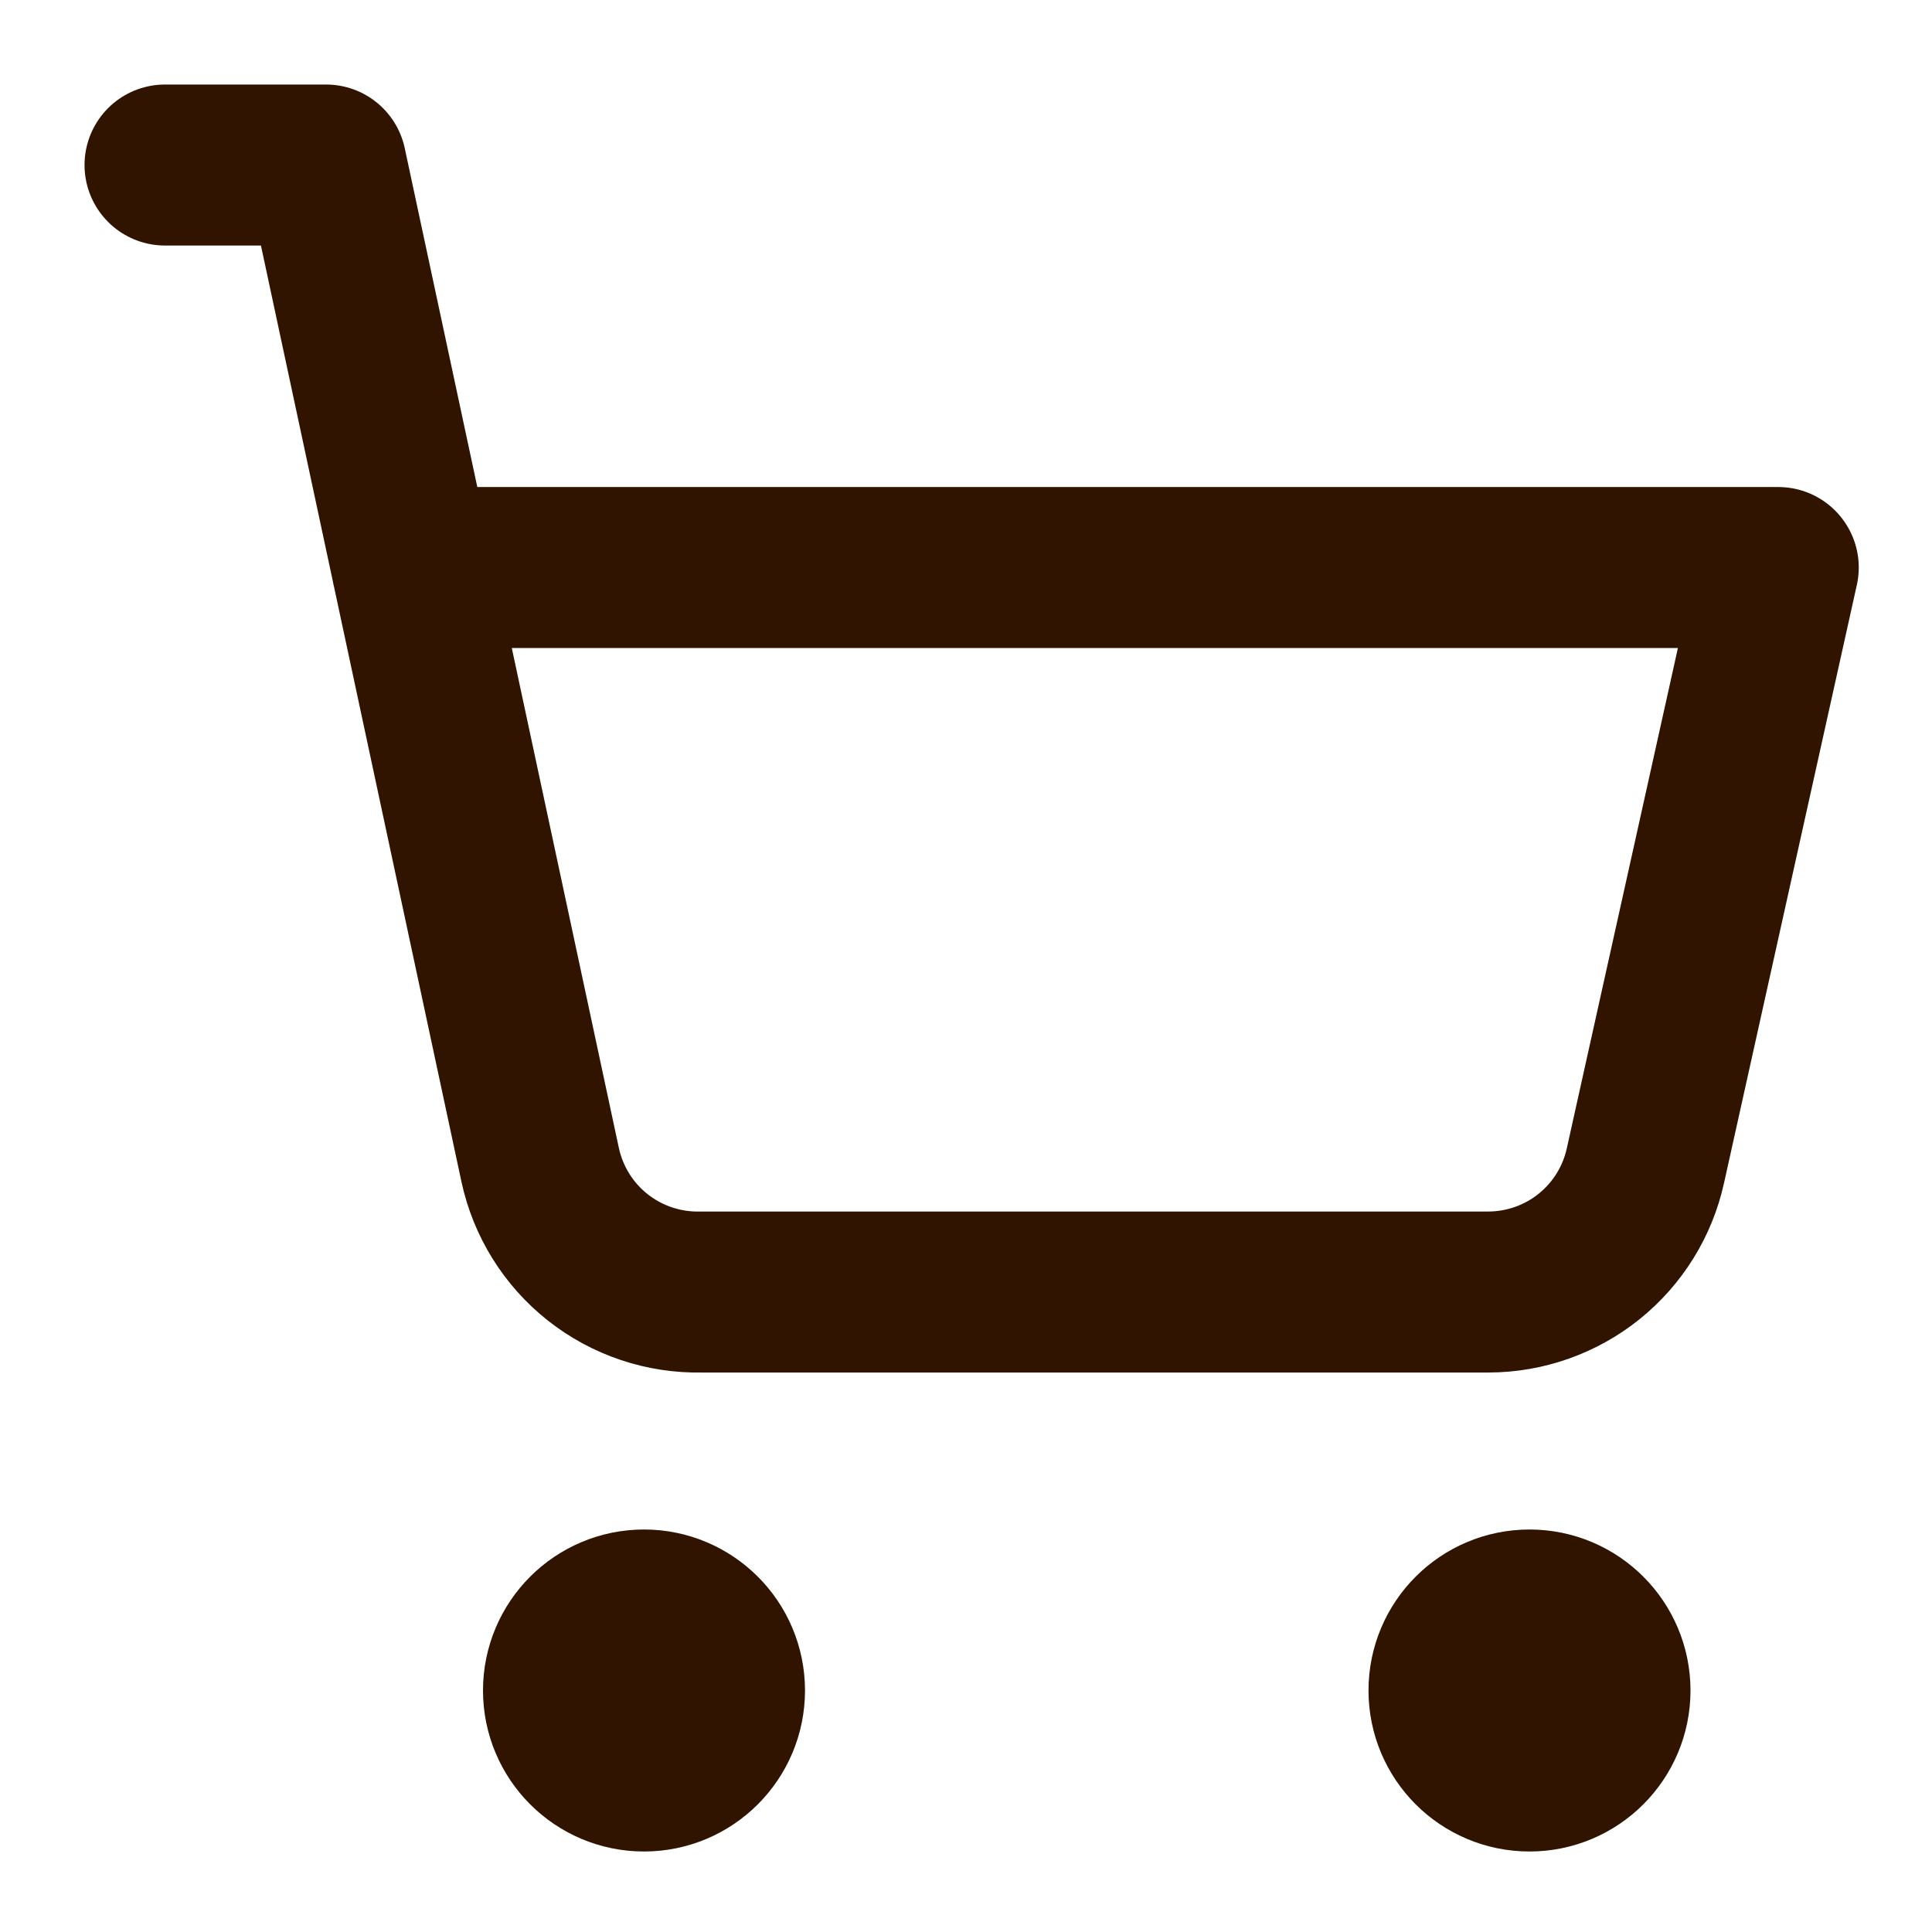
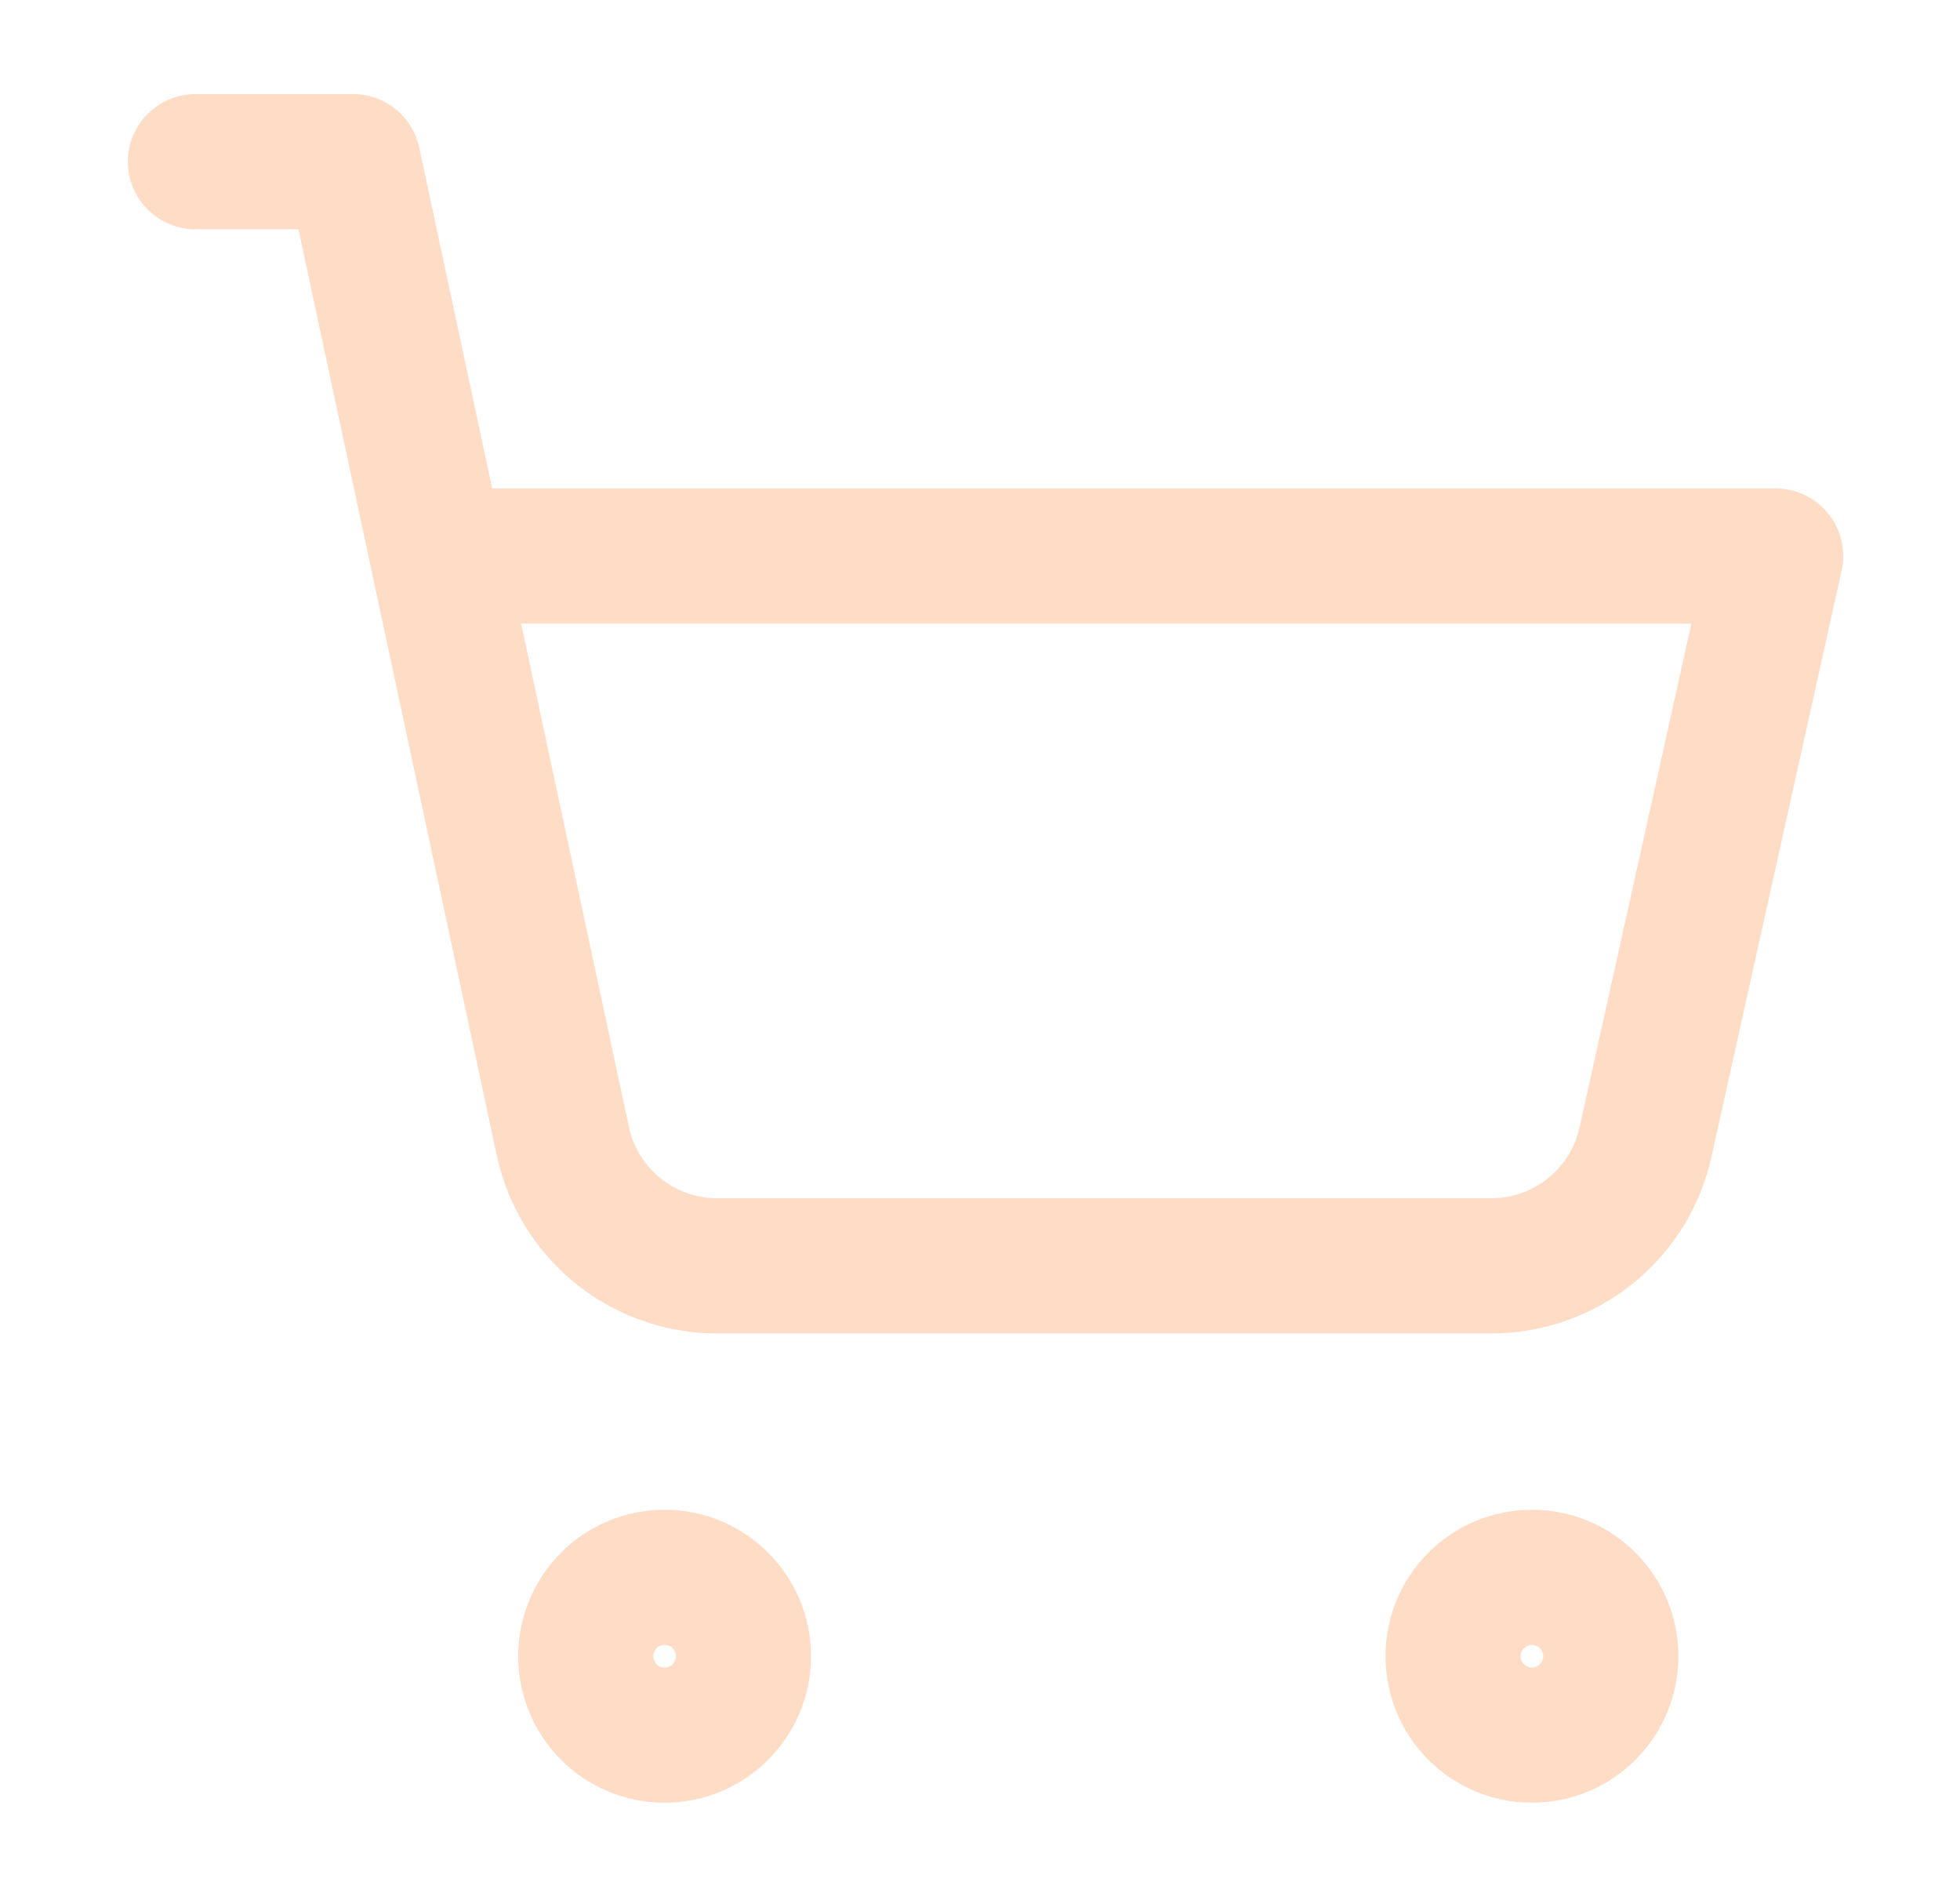
- <svg xmlns="http://www.w3.org/2000/svg" width="24" height="24" viewBox="0 0 24 24" fill="none">
-   <path d="M8 22C8.552 22 9 21.552 9 21C9 20.448 8.552 20 8 20C7.448 20 7 20.448 7 21C7 21.552 7.448 22 8 22Z" stroke="#301400" stroke-width="2" stroke-linecap="round" stroke-linejoin="round" />
-   <path d="M19 22C19.552 22 20 21.552 20 21C20 20.448 19.552 20 19 20C18.448 20 18 20.448 18 21C18 21.552 18.448 22 19 22Z" stroke="#301400" stroke-width="2" stroke-linecap="round" stroke-linejoin="round" />
-   <path d="M2.05 2.05H4.05L6.71 14.47C6.808 14.925 7.061 15.332 7.426 15.62C7.791 15.908 8.245 16.06 8.71 16.05H18.49C18.945 16.049 19.387 15.893 19.741 15.608C20.096 15.322 20.342 14.925 20.44 14.48L22.09 7.05H5.12" stroke="#301400" stroke-width="2" stroke-linecap="round" stroke-linejoin="round" />
+ <svg xmlns="http://www.w3.org/2000/svg" width="29" height="28" viewBox="0 0 29 28" fill="none">
+   <path d="M9.833 25.667C10.478 25.667 11 25.144 11 24.5C11 23.856 10.478 23.333 9.833 23.333C9.189 23.333 8.667 23.856 8.667 24.5C8.667 25.144 9.189 25.667 9.833 25.667Z" stroke="#FFDCC5" stroke-width="2" stroke-linecap="round" stroke-linejoin="round" />
+   <path d="M22.667 25.667C23.311 25.667 23.833 25.144 23.833 24.5C23.833 23.856 23.311 23.333 22.667 23.333C22.022 23.333 21.5 23.856 21.5 24.5C21.5 25.144 22.022 25.667 22.667 25.667Z" stroke="#FFDCC5" stroke-width="2" stroke-linecap="round" stroke-linejoin="round" />
+   <path d="M2.892 2.392H5.225L8.328 16.882C8.442 17.412 8.737 17.887 9.163 18.223C9.589 18.559 10.119 18.737 10.662 18.725H22.072C22.603 18.724 23.118 18.542 23.531 18.209C23.945 17.876 24.233 17.412 24.347 16.893L26.272 8.225H6.473" stroke="#FFDCC5" stroke-width="2" stroke-linecap="round" stroke-linejoin="round" />
</svg>
